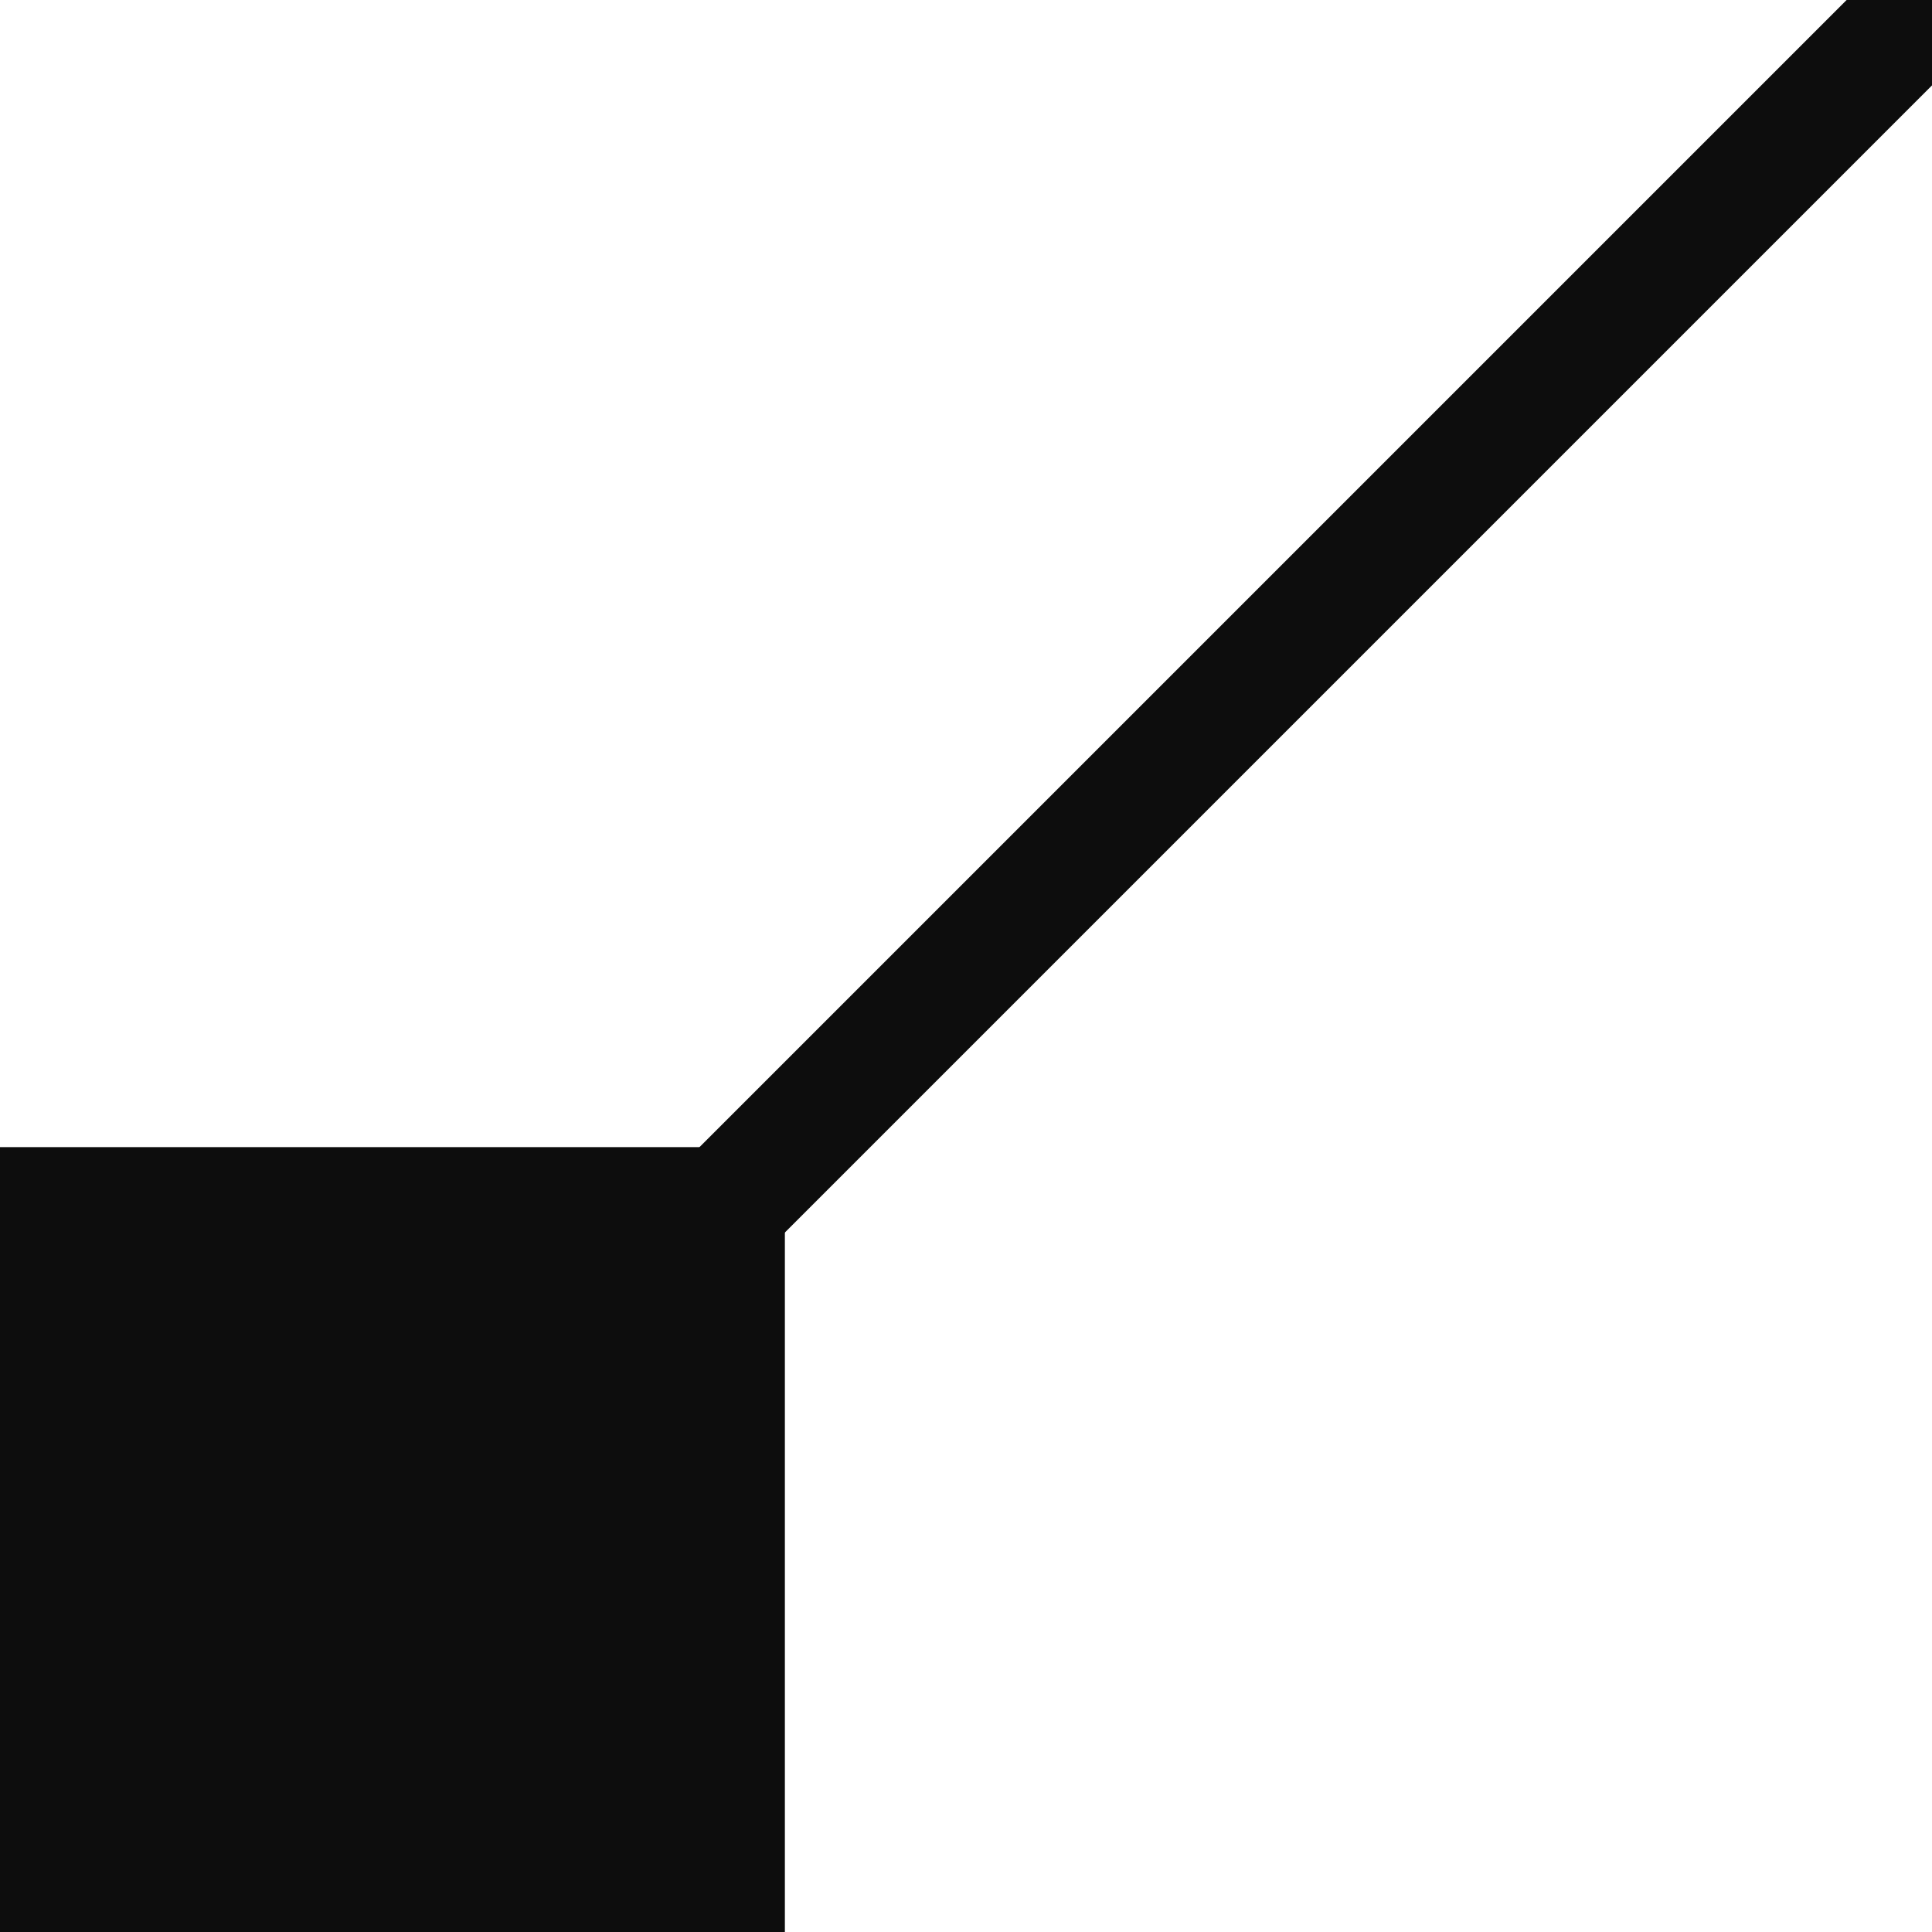
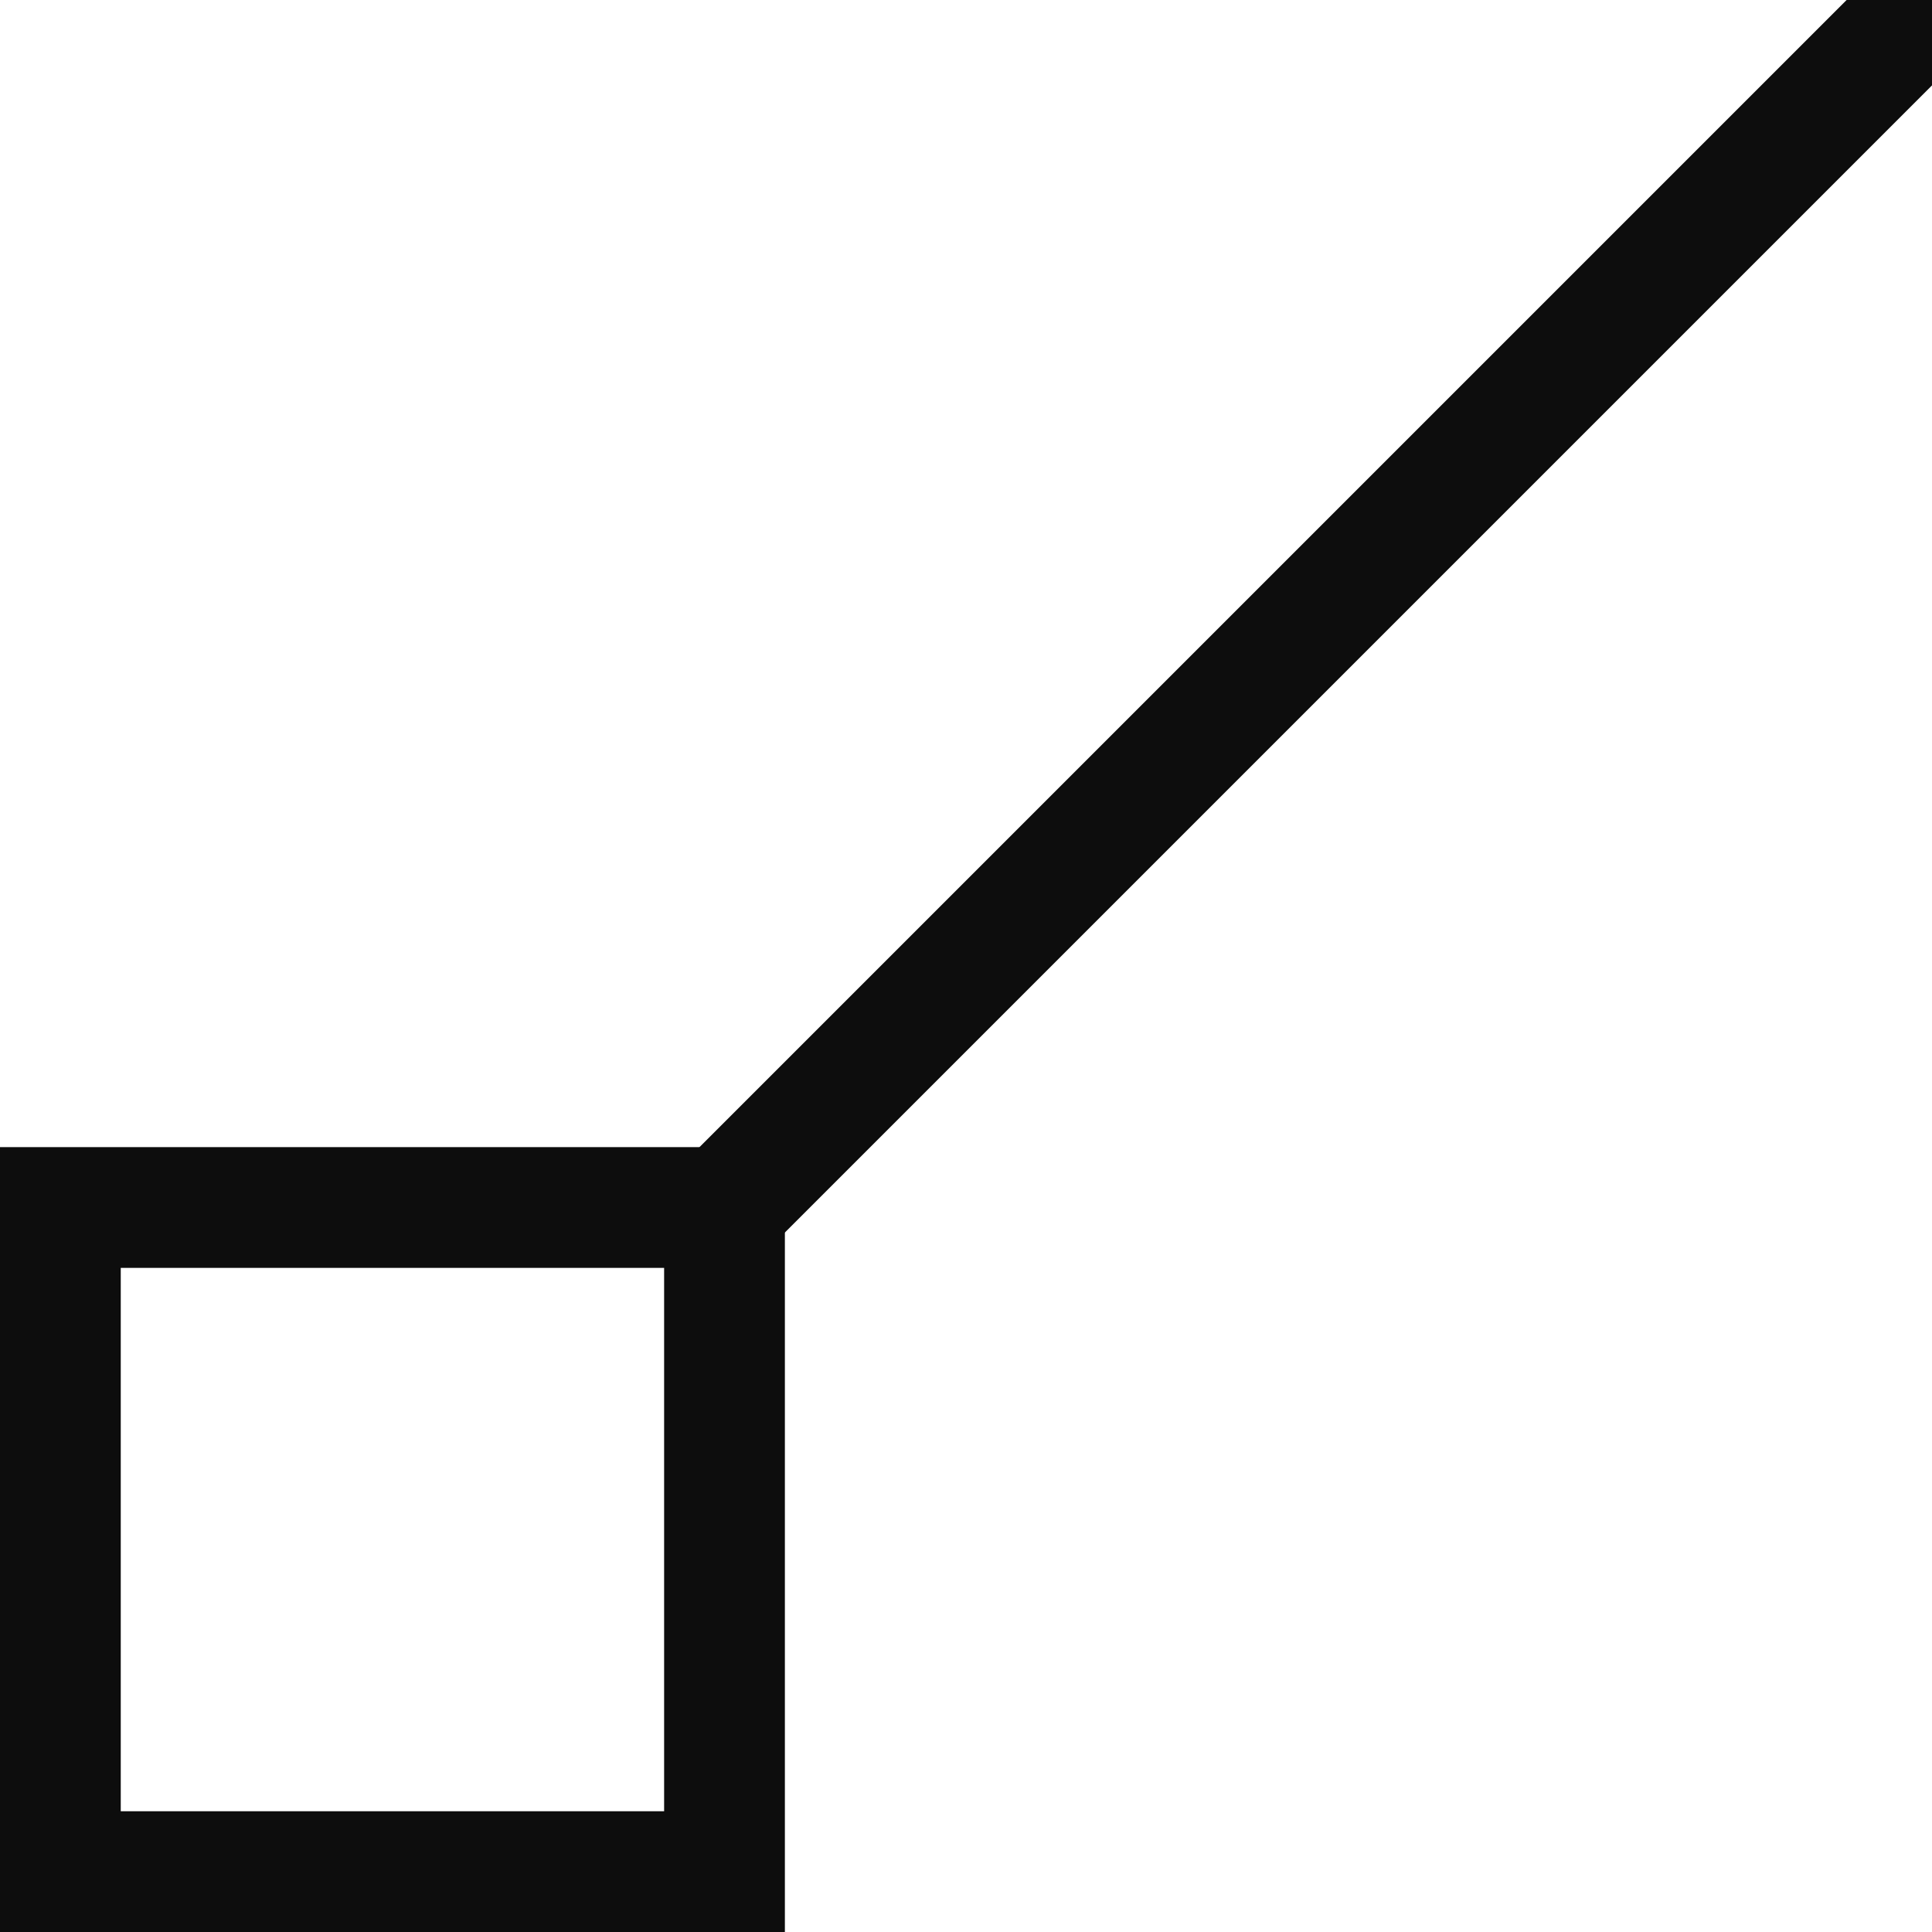
<svg xmlns="http://www.w3.org/2000/svg" id="root" width="16" height="16" viewBox="0 0 16 16">
  <path d="M 6 10 L 16 0" style="fill:none;stroke:#0d0d0d;stroke-width:1" />
-   <path d="M 0.5 16 L 0.5 10 L 6 10 L 6 15.5 L 0.5 15.5" style="fill:#0d0d0d;stroke:#0d0d0d;stroke-width:1" />
+   <path d="M 0.5 16 L 0.5 10 L 6 10 L 6 15.5 L 0.5 15.5" style="fill:none;stroke:#0d0d0d;stroke-width:1" />
</svg>
